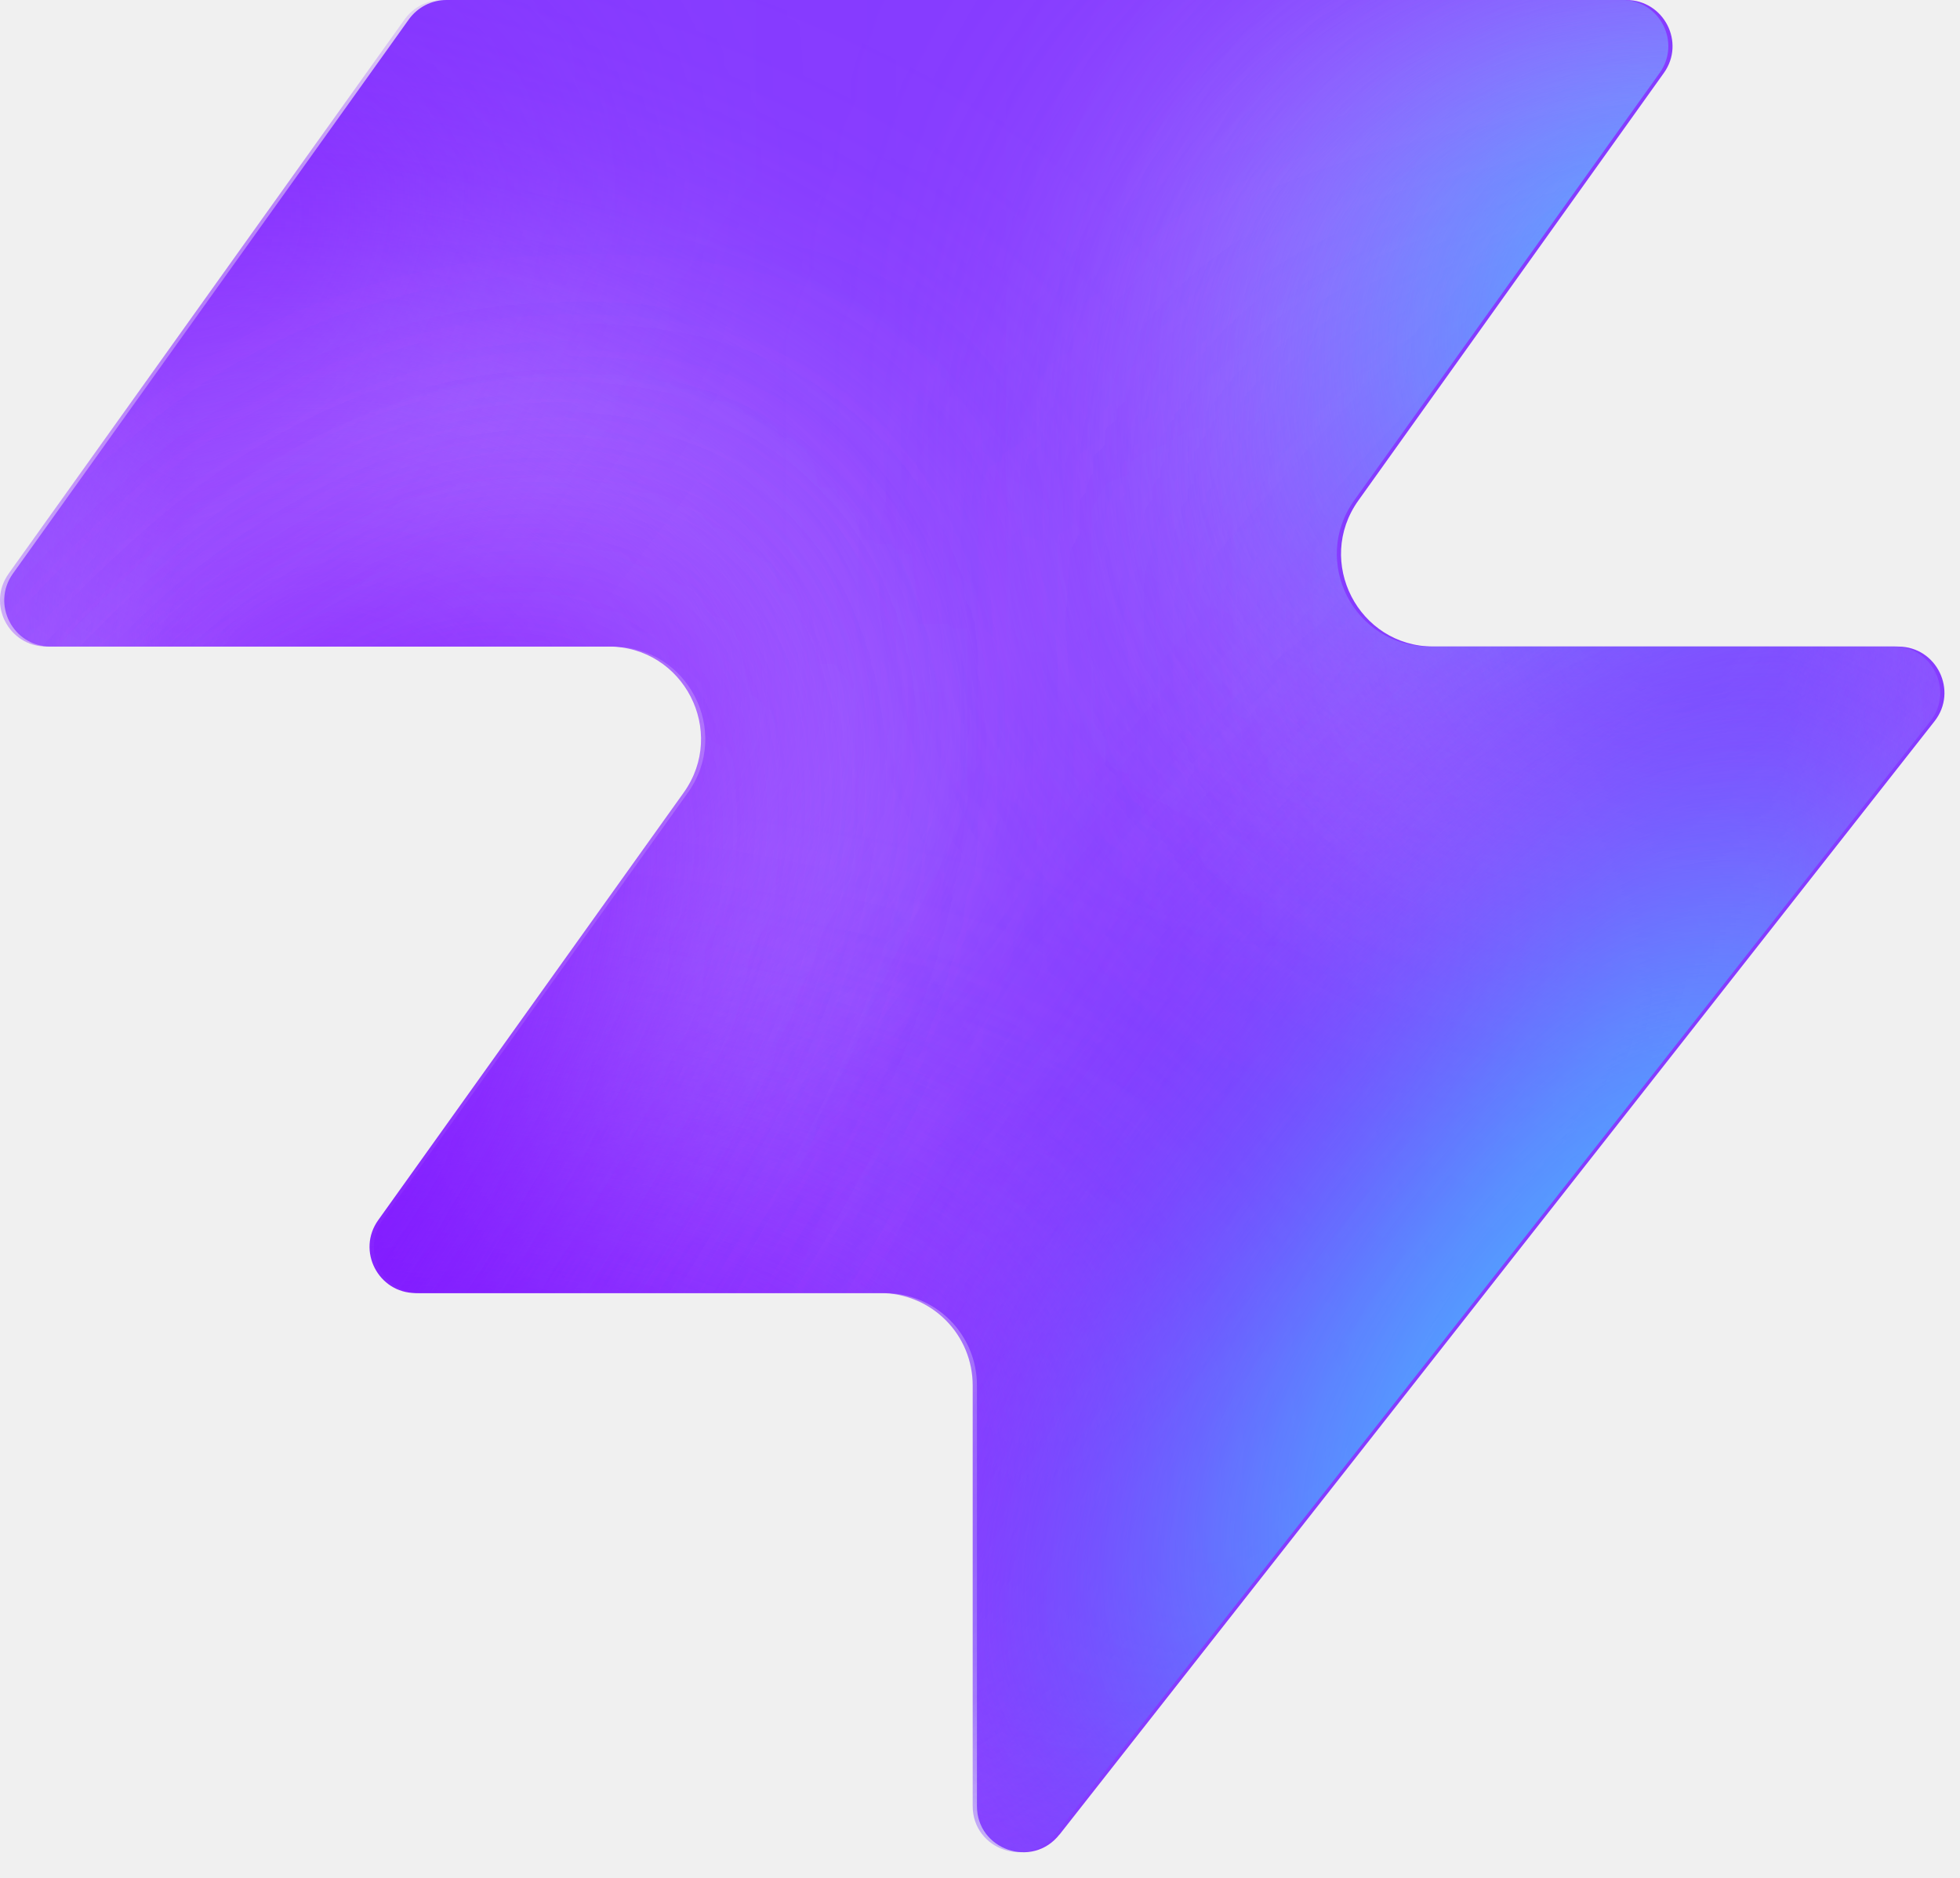
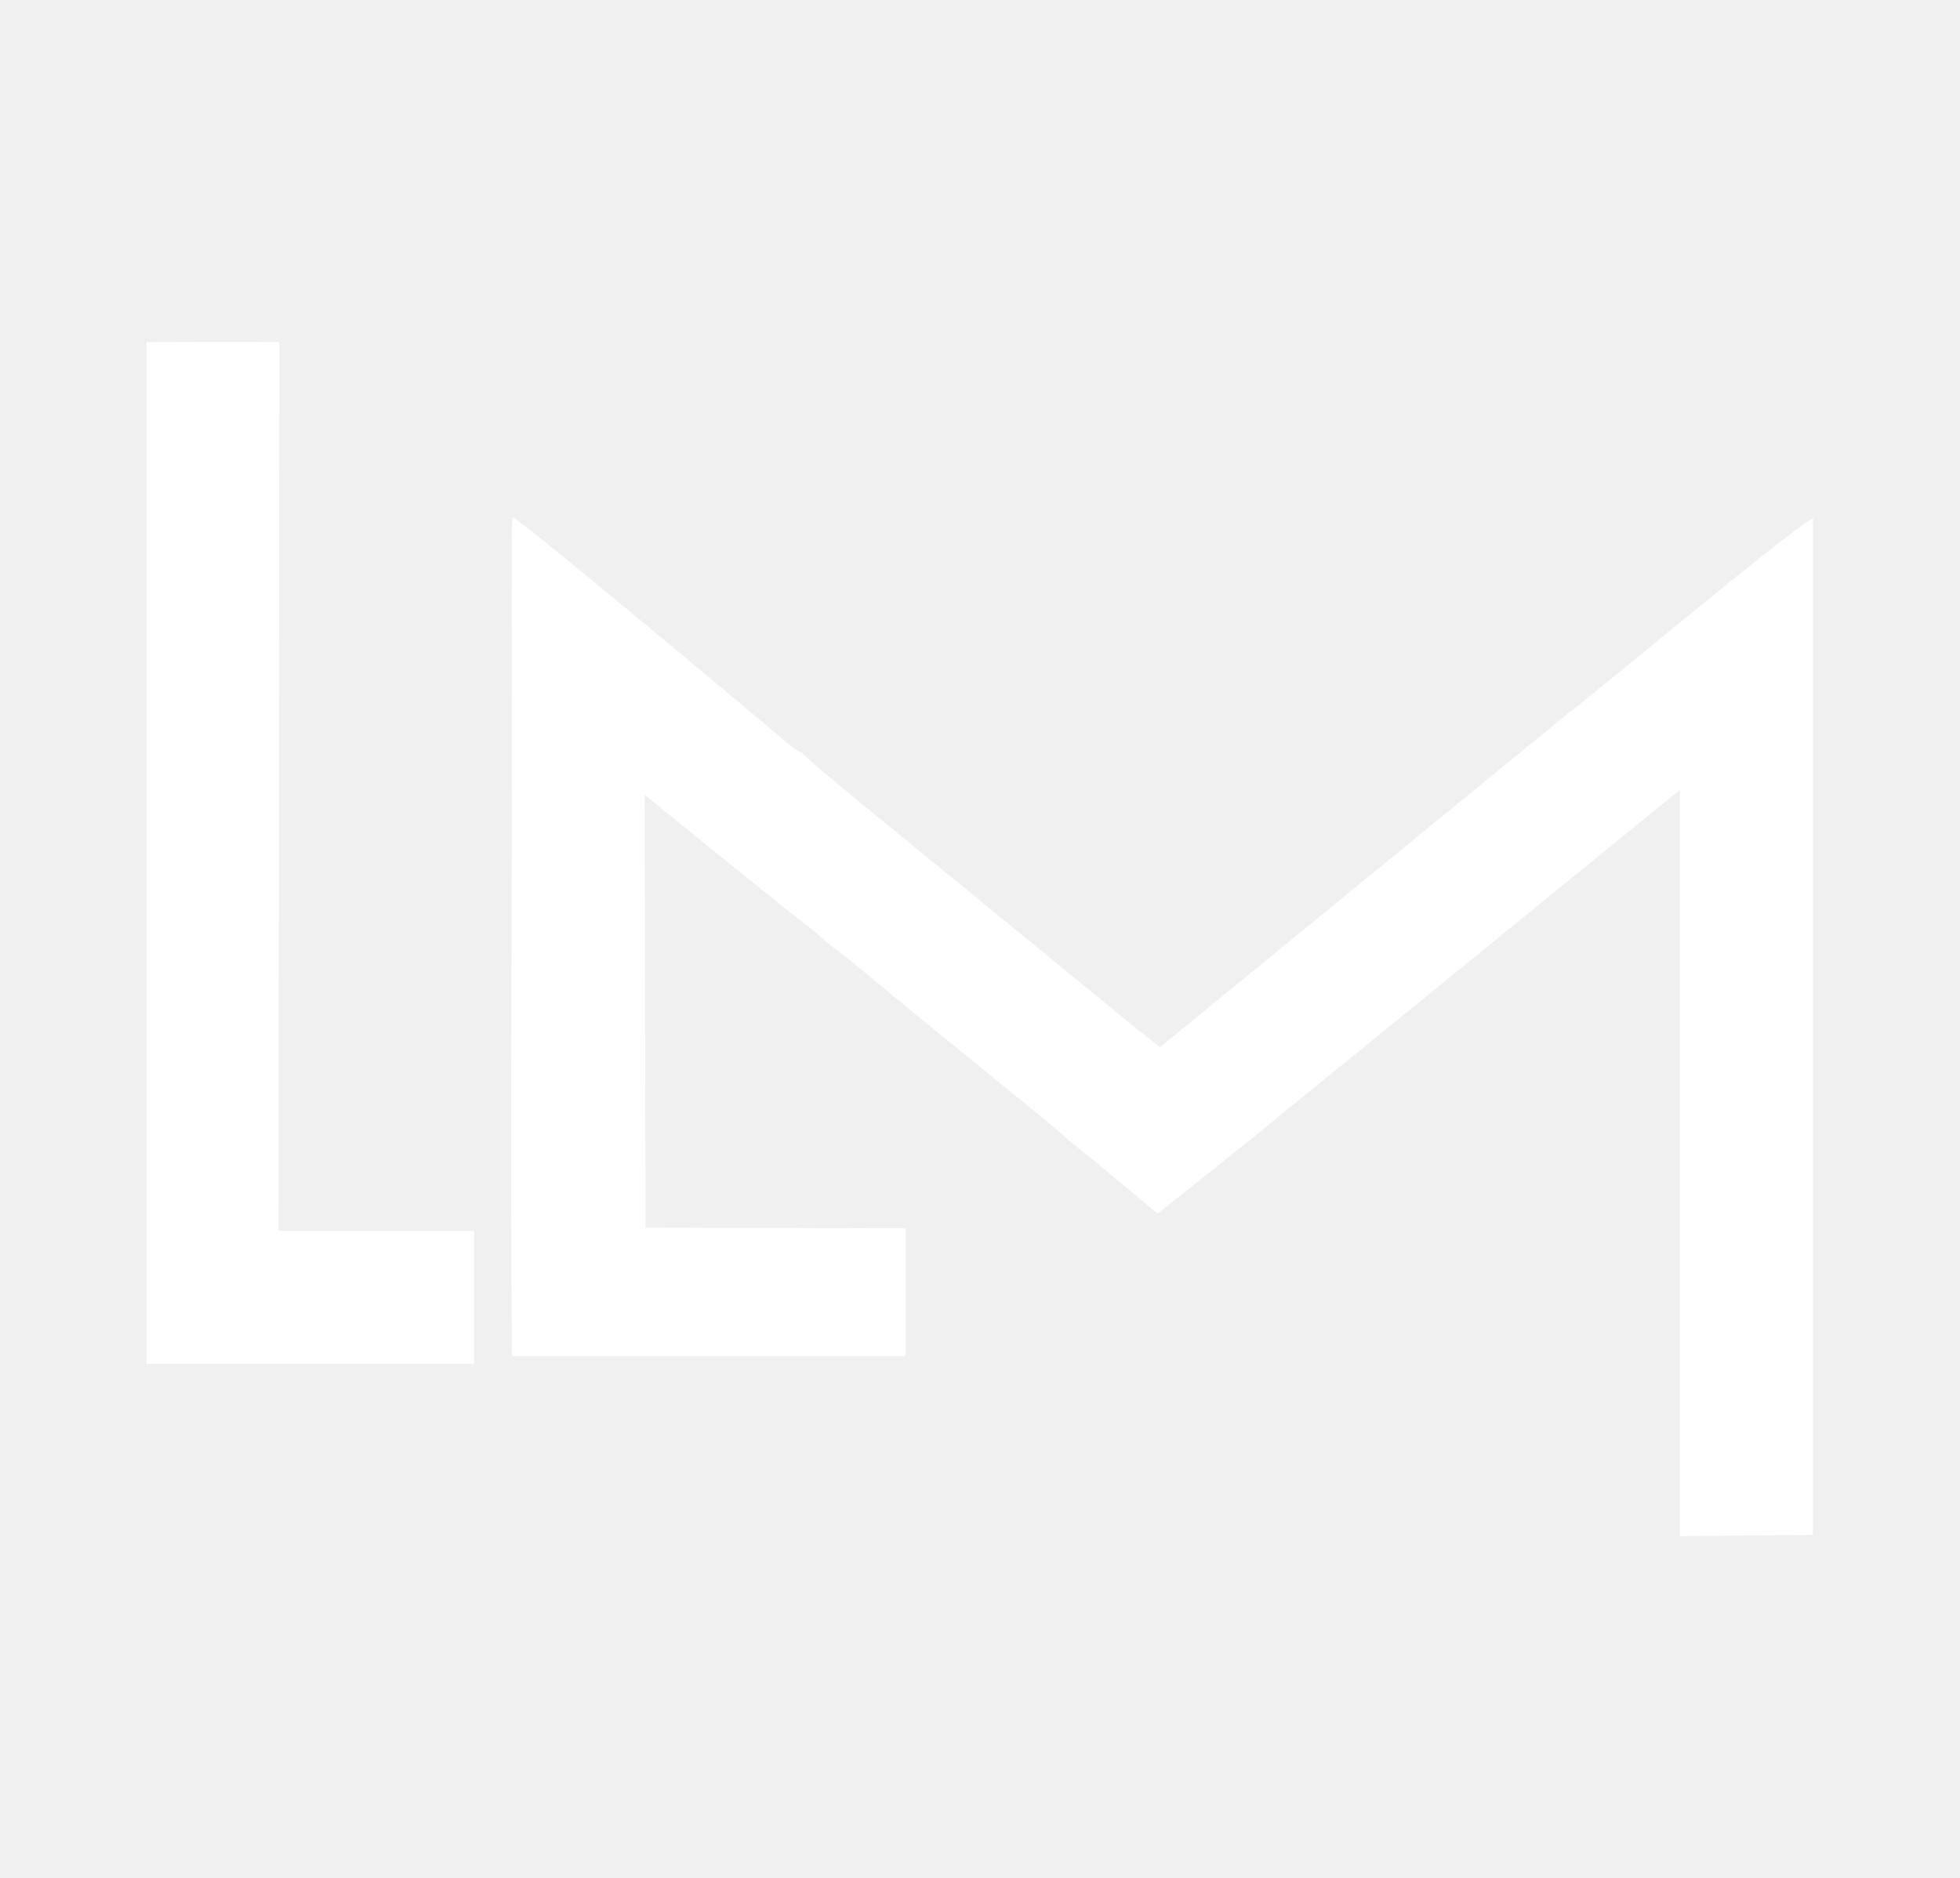
- <svg xmlns="http://www.w3.org/2000/svg" width="48" height="46" fill="none" viewBox="0 0 48 46">
-   <path fill="#863bff" d="M25.946 44.938c-.664.845-2.021.375-2.021-.698V33.937a2.26 2.26 0 0 0-2.262-2.262H10.287c-.92 0-1.456-1.04-.92-1.788l7.48-10.471c1.07-1.497 0-3.578-1.842-3.578H1.237c-.92 0-1.456-1.04-.92-1.788L10.013.474c.214-.297.556-.474.92-.474h28.894c.92 0 1.456 1.04.92 1.788l-7.48 10.471c-1.07 1.498 0 3.579 1.842 3.579h11.377c.943 0 1.473 1.088.89 1.83L25.947 44.94z" style="fill:#863bff;fill:color(display-p3 .525 .23 1);fill-opacity:1" />
-   <mask id="a" width="48" height="46" x="0" y="0" maskUnits="userSpaceOnUse" style="mask-type:alpha">
-     <path fill="#000" d="M25.842 44.938c-.664.844-2.021.375-2.021-.698V33.937a2.26 2.26 0 0 0-2.262-2.262H10.183c-.92 0-1.456-1.04-.92-1.788l7.48-10.471c1.07-1.498 0-3.579-1.842-3.579H1.133c-.92 0-1.456-1.04-.92-1.787L9.91.473c.214-.297.556-.474.92-.474h28.894c.92 0 1.456 1.04.92 1.788l-7.48 10.471c-1.07 1.498 0 3.578 1.842 3.578h11.377c.943 0 1.473 1.088.89 1.832L25.843 44.94z" style="fill:#000;fill-opacity:1" />
-   </mask>
-   <g mask="url(#a)">
-     <g filter="url(#b)">
-       <ellipse cx="5.508" cy="14.704" fill="#ede6ff" rx="5.508" ry="14.704" style="fill:#ede6ff;fill:color(display-p3 .927 .903 1);fill-opacity:1" transform="matrix(.00324 1 1 -.00324 -4.47 31.516)" />
-     </g>
-     <g filter="url(#c)">
-       <ellipse cx="10.399" cy="29.851" fill="#ede6ff" rx="10.399" ry="29.851" style="fill:#ede6ff;fill:color(display-p3 .927 .903 1);fill-opacity:1" transform="matrix(.00324 1 1 -.00324 -39.328 7.883)" />
-     </g>
-     <g filter="url(#d)">
-       <ellipse cx="5.508" cy="30.487" fill="#7e14ff" rx="5.508" ry="30.487" style="fill:#7e14ff;fill:color(display-p3 .492 .077 1);fill-opacity:1" transform="rotate(89.814 -25.913 -14.639)scale(1 -1)" />
-     </g>
-     <g filter="url(#e)">
-       <ellipse cx="5.508" cy="30.599" fill="#7e14ff" rx="5.508" ry="30.599" style="fill:#7e14ff;fill:color(display-p3 .492 .077 1);fill-opacity:1" transform="rotate(89.814 -32.644 -3.334)scale(1 -1)" />
-     </g>
-     <g filter="url(#f)">
-       <ellipse cx="5.508" cy="30.599" fill="#7e14ff" rx="5.508" ry="30.599" style="fill:#7e14ff;fill:color(display-p3 .492 .077 1);fill-opacity:1" transform="matrix(.00324 1 1 -.00324 -34.34 30.47)" />
-     </g>
-     <g filter="url(#g)">
-       <ellipse cx="14.072" cy="22.078" fill="#ede6ff" rx="14.072" ry="22.078" style="fill:#ede6ff;fill:color(display-p3 .927 .903 1);fill-opacity:1" transform="rotate(93.35 24.506 48.493)scale(-1 1)" />
-     </g>
-     <g filter="url(#h)">
-       <ellipse cx="3.47" cy="21.501" fill="#7e14ff" rx="3.47" ry="21.501" style="fill:#7e14ff;fill:color(display-p3 .492 .077 1);fill-opacity:1" transform="rotate(89.009 28.708 47.59)scale(-1 1)" />
-     </g>
-     <g filter="url(#i)">
-       <ellipse cx="3.47" cy="21.501" fill="#7e14ff" rx="3.47" ry="21.501" style="fill:#7e14ff;fill:color(display-p3 .492 .077 1);fill-opacity:1" transform="rotate(89.009 28.708 47.59)scale(-1 1)" />
-     </g>
-     <g filter="url(#j)">
-       <ellipse cx=".387" cy="8.972" fill="#7e14ff" rx="4.407" ry="29.108" style="fill:#7e14ff;fill:color(display-p3 .492 .077 1);fill-opacity:1" transform="rotate(39.51 .387 8.972)" />
-     </g>
-     <g filter="url(#k)">
-       <ellipse cx="47.523" cy="-6.092" fill="#7e14ff" rx="4.407" ry="29.108" style="fill:#7e14ff;fill:color(display-p3 .492 .077 1);fill-opacity:1" transform="rotate(37.892 47.523 -6.092)" />
-     </g>
-     <g filter="url(#l)">
-       <ellipse cx="41.412" cy="6.333" fill="#47bfff" rx="5.971" ry="9.665" style="fill:#47bfff;fill:color(display-p3 .28 .748 1);fill-opacity:1" transform="rotate(37.892 41.412 6.333)" />
-     </g>
-     <g filter="url(#m)">
-       <ellipse cx="-1.879" cy="38.332" fill="#7e14ff" rx="4.407" ry="29.108" style="fill:#7e14ff;fill:color(display-p3 .492 .077 1);fill-opacity:1" transform="rotate(37.892 -1.88 38.332)" />
-     </g>
-     <g filter="url(#n)">
-       <ellipse cx="-1.879" cy="38.332" fill="#7e14ff" rx="4.407" ry="29.108" style="fill:#7e14ff;fill:color(display-p3 .492 .077 1);fill-opacity:1" transform="rotate(37.892 -1.88 38.332)" />
-     </g>
-     <g filter="url(#o)">
-       <ellipse cx="35.651" cy="29.907" fill="#7e14ff" rx="4.407" ry="29.108" style="fill:#7e14ff;fill:color(display-p3 .492 .077 1);fill-opacity:1" transform="rotate(37.892 35.651 29.907)" />
-     </g>
-     <g filter="url(#p)">
-       <ellipse cx="38.418" cy="32.4" fill="#47bfff" rx="5.971" ry="15.297" style="fill:#47bfff;fill:color(display-p3 .28 .748 1);fill-opacity:1" transform="rotate(37.892 38.418 32.4)" />
-     </g>
-   </g>
+ <svg xmlns="http://www.w3.org/2000/svg" id="Layer_1" version="1.1" viewBox="0 0 48 46">
  <defs>
-     <filter id="b" width="60.045" height="41.654" x="-19.77" y="16.149" color-interpolation-filters="sRGB" filterUnits="userSpaceOnUse">
-       <feFlood flood-opacity="0" result="BackgroundImageFix" />
-       <feBlend in="SourceGraphic" in2="BackgroundImageFix" result="shape" />
-       <feGaussianBlur result="effect1_foregroundBlur_2002_17158" stdDeviation="7.659" />
-     </filter>
-     <filter id="c" width="90.34" height="51.437" x="-54.613" y="-7.533" color-interpolation-filters="sRGB" filterUnits="userSpaceOnUse">
-       <feFlood flood-opacity="0" result="BackgroundImageFix" />
-       <feBlend in="SourceGraphic" in2="BackgroundImageFix" result="shape" />
-       <feGaussianBlur result="effect1_foregroundBlur_2002_17158" stdDeviation="7.659" />
-     </filter>
-     <filter id="d" width="79.355" height="29.4" x="-49.64" y="2.03" color-interpolation-filters="sRGB" filterUnits="userSpaceOnUse">
-       <feFlood flood-opacity="0" result="BackgroundImageFix" />
-       <feBlend in="SourceGraphic" in2="BackgroundImageFix" result="shape" />
-       <feGaussianBlur result="effect1_foregroundBlur_2002_17158" stdDeviation="4.596" />
-     </filter>
-     <filter id="e" width="79.579" height="29.4" x="-45.045" y="20.029" color-interpolation-filters="sRGB" filterUnits="userSpaceOnUse">
-       <feFlood flood-opacity="0" result="BackgroundImageFix" />
-       <feBlend in="SourceGraphic" in2="BackgroundImageFix" result="shape" />
-       <feGaussianBlur result="effect1_foregroundBlur_2002_17158" stdDeviation="4.596" />
-     </filter>
-     <filter id="f" width="79.579" height="29.4" x="-43.513" y="21.178" color-interpolation-filters="sRGB" filterUnits="userSpaceOnUse">
-       <feFlood flood-opacity="0" result="BackgroundImageFix" />
-       <feBlend in="SourceGraphic" in2="BackgroundImageFix" result="shape" />
-       <feGaussianBlur result="effect1_foregroundBlur_2002_17158" stdDeviation="4.596" />
-     </filter>
-     <filter id="g" width="74.749" height="58.852" x="15.756" y="-17.901" color-interpolation-filters="sRGB" filterUnits="userSpaceOnUse">
-       <feFlood flood-opacity="0" result="BackgroundImageFix" />
-       <feBlend in="SourceGraphic" in2="BackgroundImageFix" result="shape" />
-       <feGaussianBlur result="effect1_foregroundBlur_2002_17158" stdDeviation="7.659" />
-     </filter>
-     <filter id="h" width="61.377" height="25.362" x="23.548" y="2.284" color-interpolation-filters="sRGB" filterUnits="userSpaceOnUse">
-       <feFlood flood-opacity="0" result="BackgroundImageFix" />
-       <feBlend in="SourceGraphic" in2="BackgroundImageFix" result="shape" />
-       <feGaussianBlur result="effect1_foregroundBlur_2002_17158" stdDeviation="4.596" />
-     </filter>
-     <filter id="i" width="61.377" height="25.362" x="23.548" y="2.284" color-interpolation-filters="sRGB" filterUnits="userSpaceOnUse">
-       <feFlood flood-opacity="0" result="BackgroundImageFix" />
-       <feBlend in="SourceGraphic" in2="BackgroundImageFix" result="shape" />
-       <feGaussianBlur result="effect1_foregroundBlur_2002_17158" stdDeviation="4.596" />
-     </filter>
-     <filter id="j" width="56.045" height="63.649" x="-27.636" y="-22.853" color-interpolation-filters="sRGB" filterUnits="userSpaceOnUse">
-       <feFlood flood-opacity="0" result="BackgroundImageFix" />
-       <feBlend in="SourceGraphic" in2="BackgroundImageFix" result="shape" />
-       <feGaussianBlur result="effect1_foregroundBlur_2002_17158" stdDeviation="4.596" />
-     </filter>
-     <filter id="k" width="54.814" height="64.646" x="20.116" y="-38.415" color-interpolation-filters="sRGB" filterUnits="userSpaceOnUse">
-       <feFlood flood-opacity="0" result="BackgroundImageFix" />
-       <feBlend in="SourceGraphic" in2="BackgroundImageFix" result="shape" />
-       <feGaussianBlur result="effect1_foregroundBlur_2002_17158" stdDeviation="4.596" />
-     </filter>
-     <filter id="l" width="33.541" height="35.313" x="24.641" y="-11.323" color-interpolation-filters="sRGB" filterUnits="userSpaceOnUse">
-       <feFlood flood-opacity="0" result="BackgroundImageFix" />
-       <feBlend in="SourceGraphic" in2="BackgroundImageFix" result="shape" />
-       <feGaussianBlur result="effect1_foregroundBlur_2002_17158" stdDeviation="4.596" />
-     </filter>
-     <filter id="m" width="54.814" height="64.646" x="-29.286" y="6.009" color-interpolation-filters="sRGB" filterUnits="userSpaceOnUse">
-       <feFlood flood-opacity="0" result="BackgroundImageFix" />
-       <feBlend in="SourceGraphic" in2="BackgroundImageFix" result="shape" />
-       <feGaussianBlur result="effect1_foregroundBlur_2002_17158" stdDeviation="4.596" />
-     </filter>
-     <filter id="n" width="54.814" height="64.646" x="-29.286" y="6.009" color-interpolation-filters="sRGB" filterUnits="userSpaceOnUse">
-       <feFlood flood-opacity="0" result="BackgroundImageFix" />
-       <feBlend in="SourceGraphic" in2="BackgroundImageFix" result="shape" />
-       <feGaussianBlur result="effect1_foregroundBlur_2002_17158" stdDeviation="4.596" />
-     </filter>
-     <filter id="o" width="54.814" height="64.646" x="8.244" y="-2.416" color-interpolation-filters="sRGB" filterUnits="userSpaceOnUse">
-       <feFlood flood-opacity="0" result="BackgroundImageFix" />
-       <feBlend in="SourceGraphic" in2="BackgroundImageFix" result="shape" />
-       <feGaussianBlur result="effect1_foregroundBlur_2002_17158" stdDeviation="4.596" />
-     </filter>
-     <filter id="p" width="39.409" height="43.623" x="18.713" y="10.588" color-interpolation-filters="sRGB" filterUnits="userSpaceOnUse">
-       <feFlood flood-opacity="0" result="BackgroundImageFix" />
-       <feBlend in="SourceGraphic" in2="BackgroundImageFix" result="shape" />
-       <feGaussianBlur result="effect1_foregroundBlur_2002_17158" stdDeviation="4.596" />
-     </filter>
+     <style>
+       .st0 {
+         fill: #fff;
+         fill-rule: evenodd;
+       }
+     </style>
  </defs>
+   <path class="st0" d="M19.64,18.44c-.22-.08-.66-.51-.89-.69-.58-.48-6.07-5.09-6.2-5.08-.03,0-.01,4.67-.01,5.1,0,5.12-.05,10.35,0,15.45h9.64s0-3.13,0-3.13l-6.37-.02-.02-10.6c.28.23,3.36,2.74,3.91,3.15.28.21.51.44.8.66.54.41,1.03.83,1.57,1.28l3.14,2.56c.55.43,1.01.88,1.56,1.29l1.58,1.32c.29-.23,2.7-2.14,3.06-2.46,1.46-1.18,8.85-7.21,9.73-7.92v18.28s3.26-.03,3.26-.03V13.18s0-.49,0-.49c-.8.48-5.06,4.07-6.03,4.81l-9.96,8.15c-.36-.28-.74-.58-1.1-.88l-3.31-2.71c-.34-.29-4.15-3.36-4.36-3.62" />
+   <path class="st0" d="M11.61,30.15h-4.79s.02-21.77.02-21.77c-1.01-.01-2.57,0-3.25,0v25.03s8.02,0,8.02,0v-3.27Z" />
</svg>
